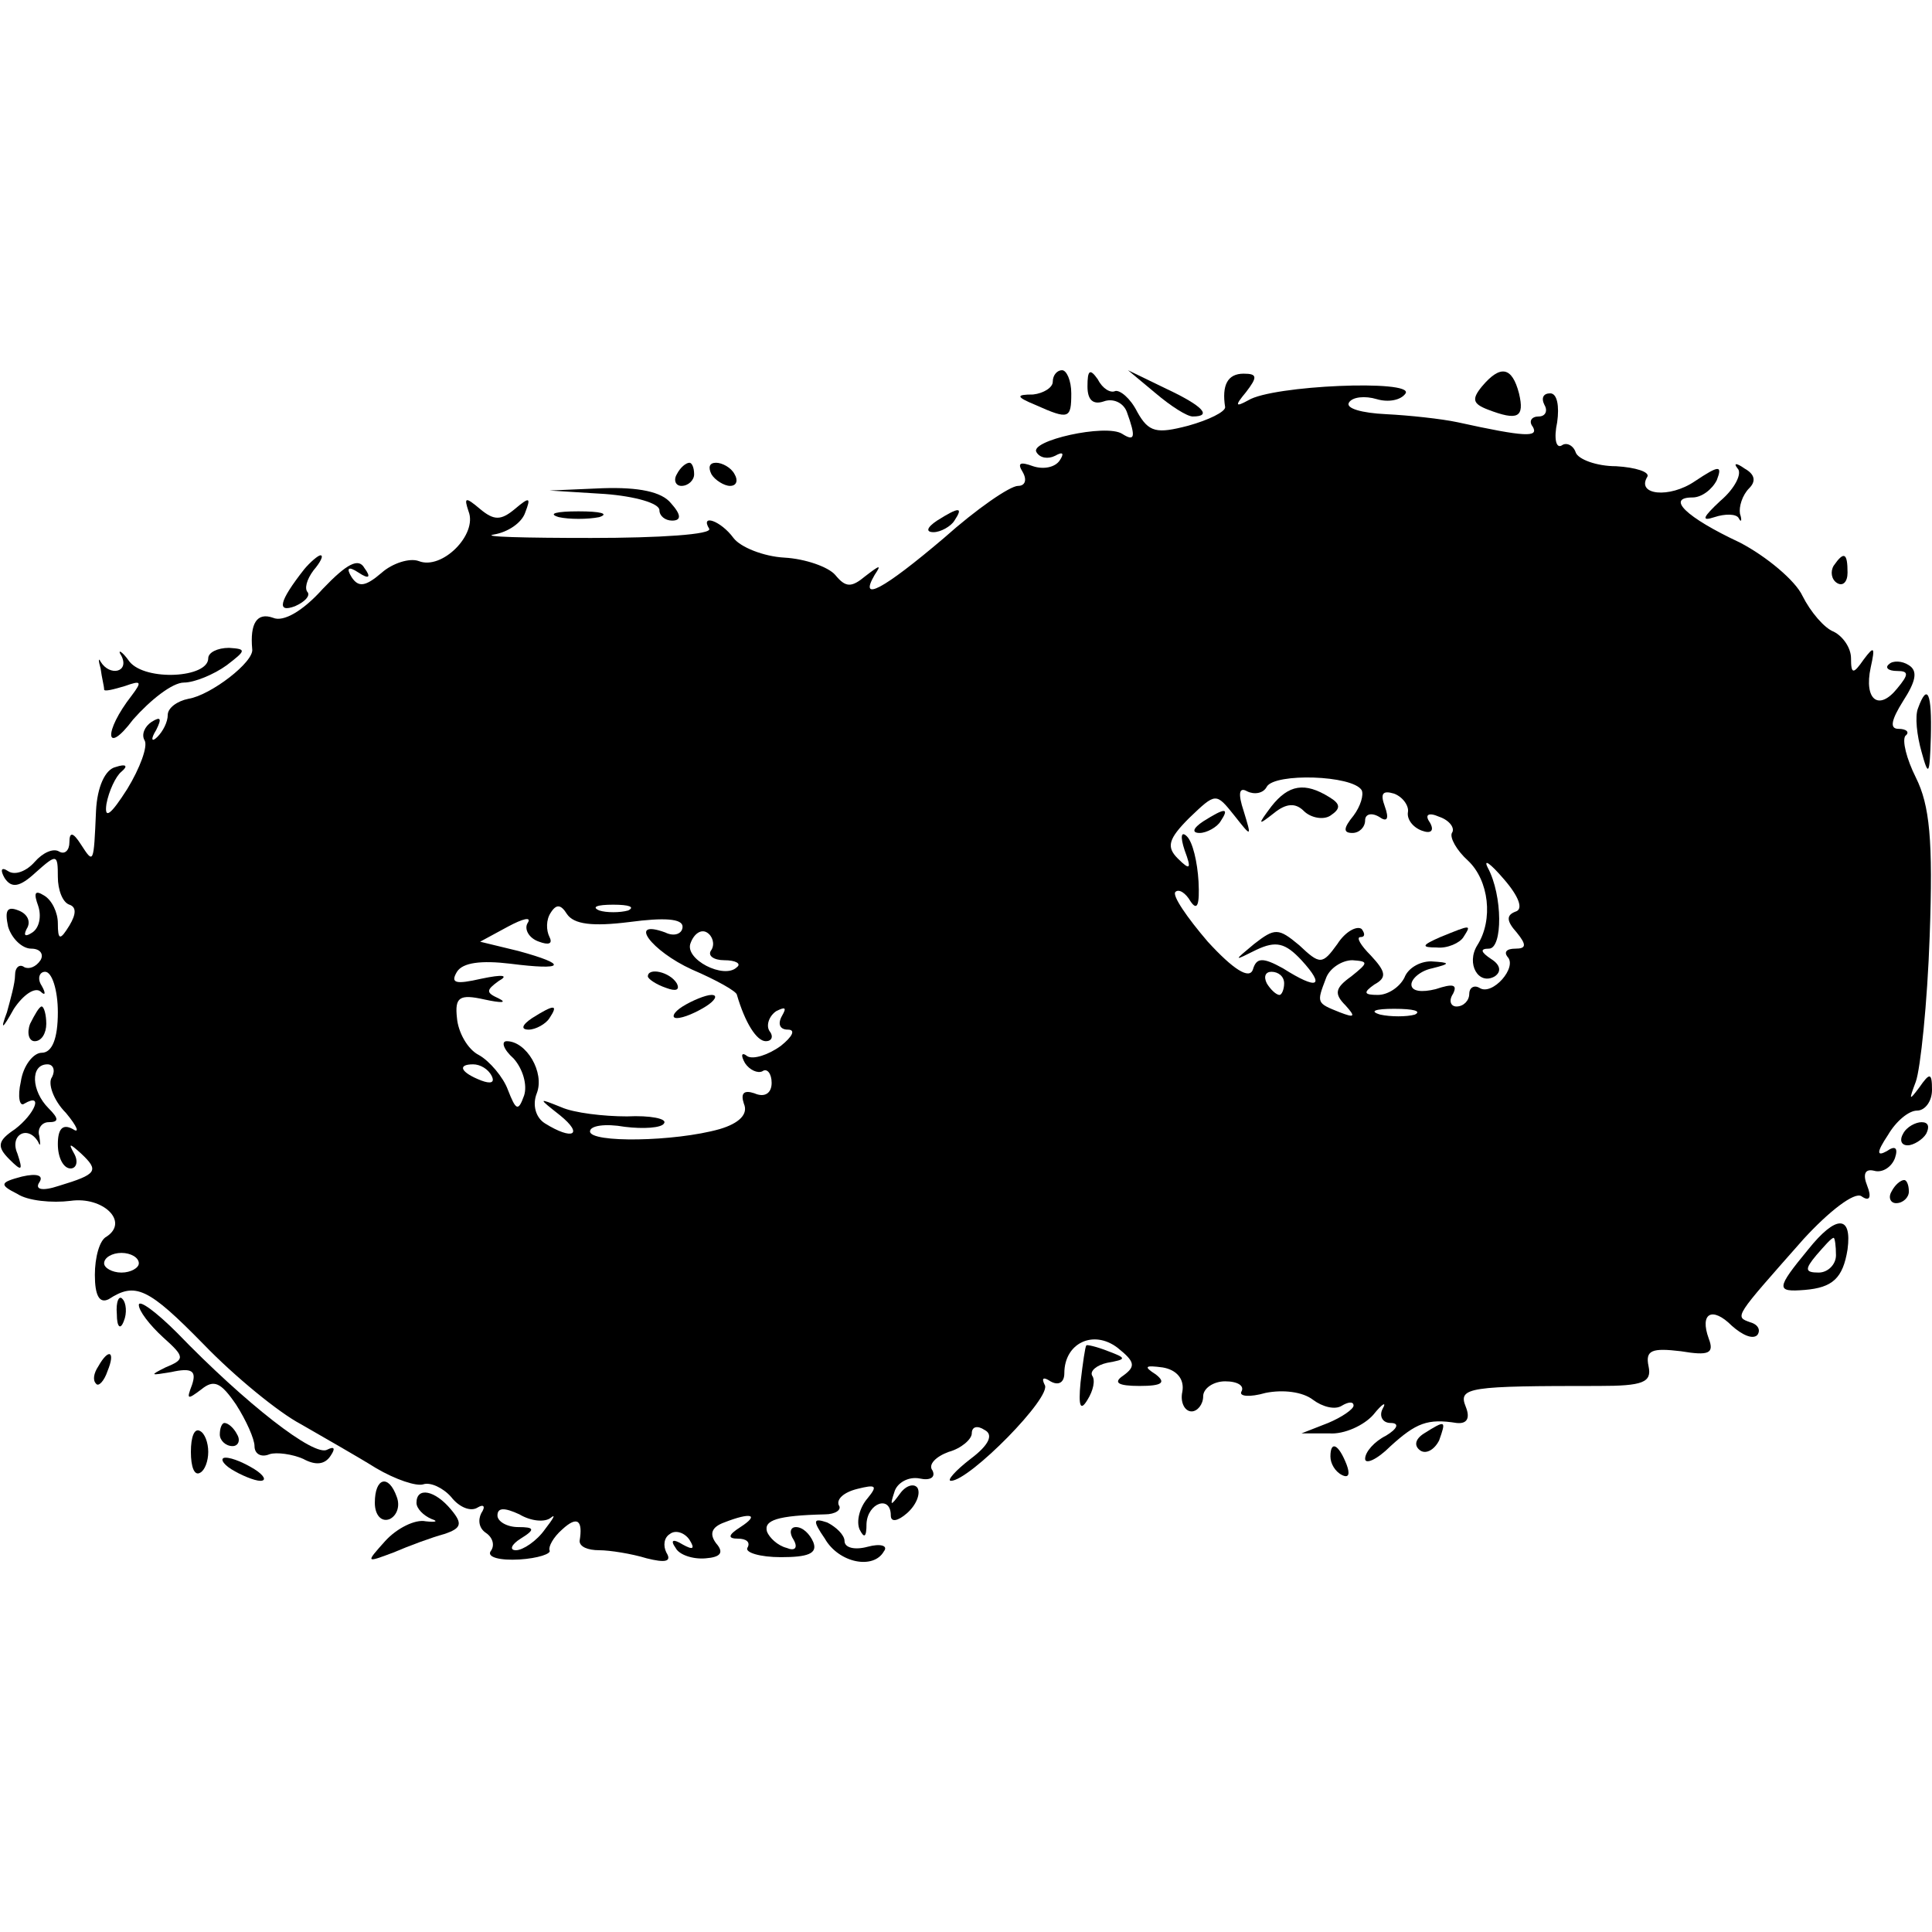
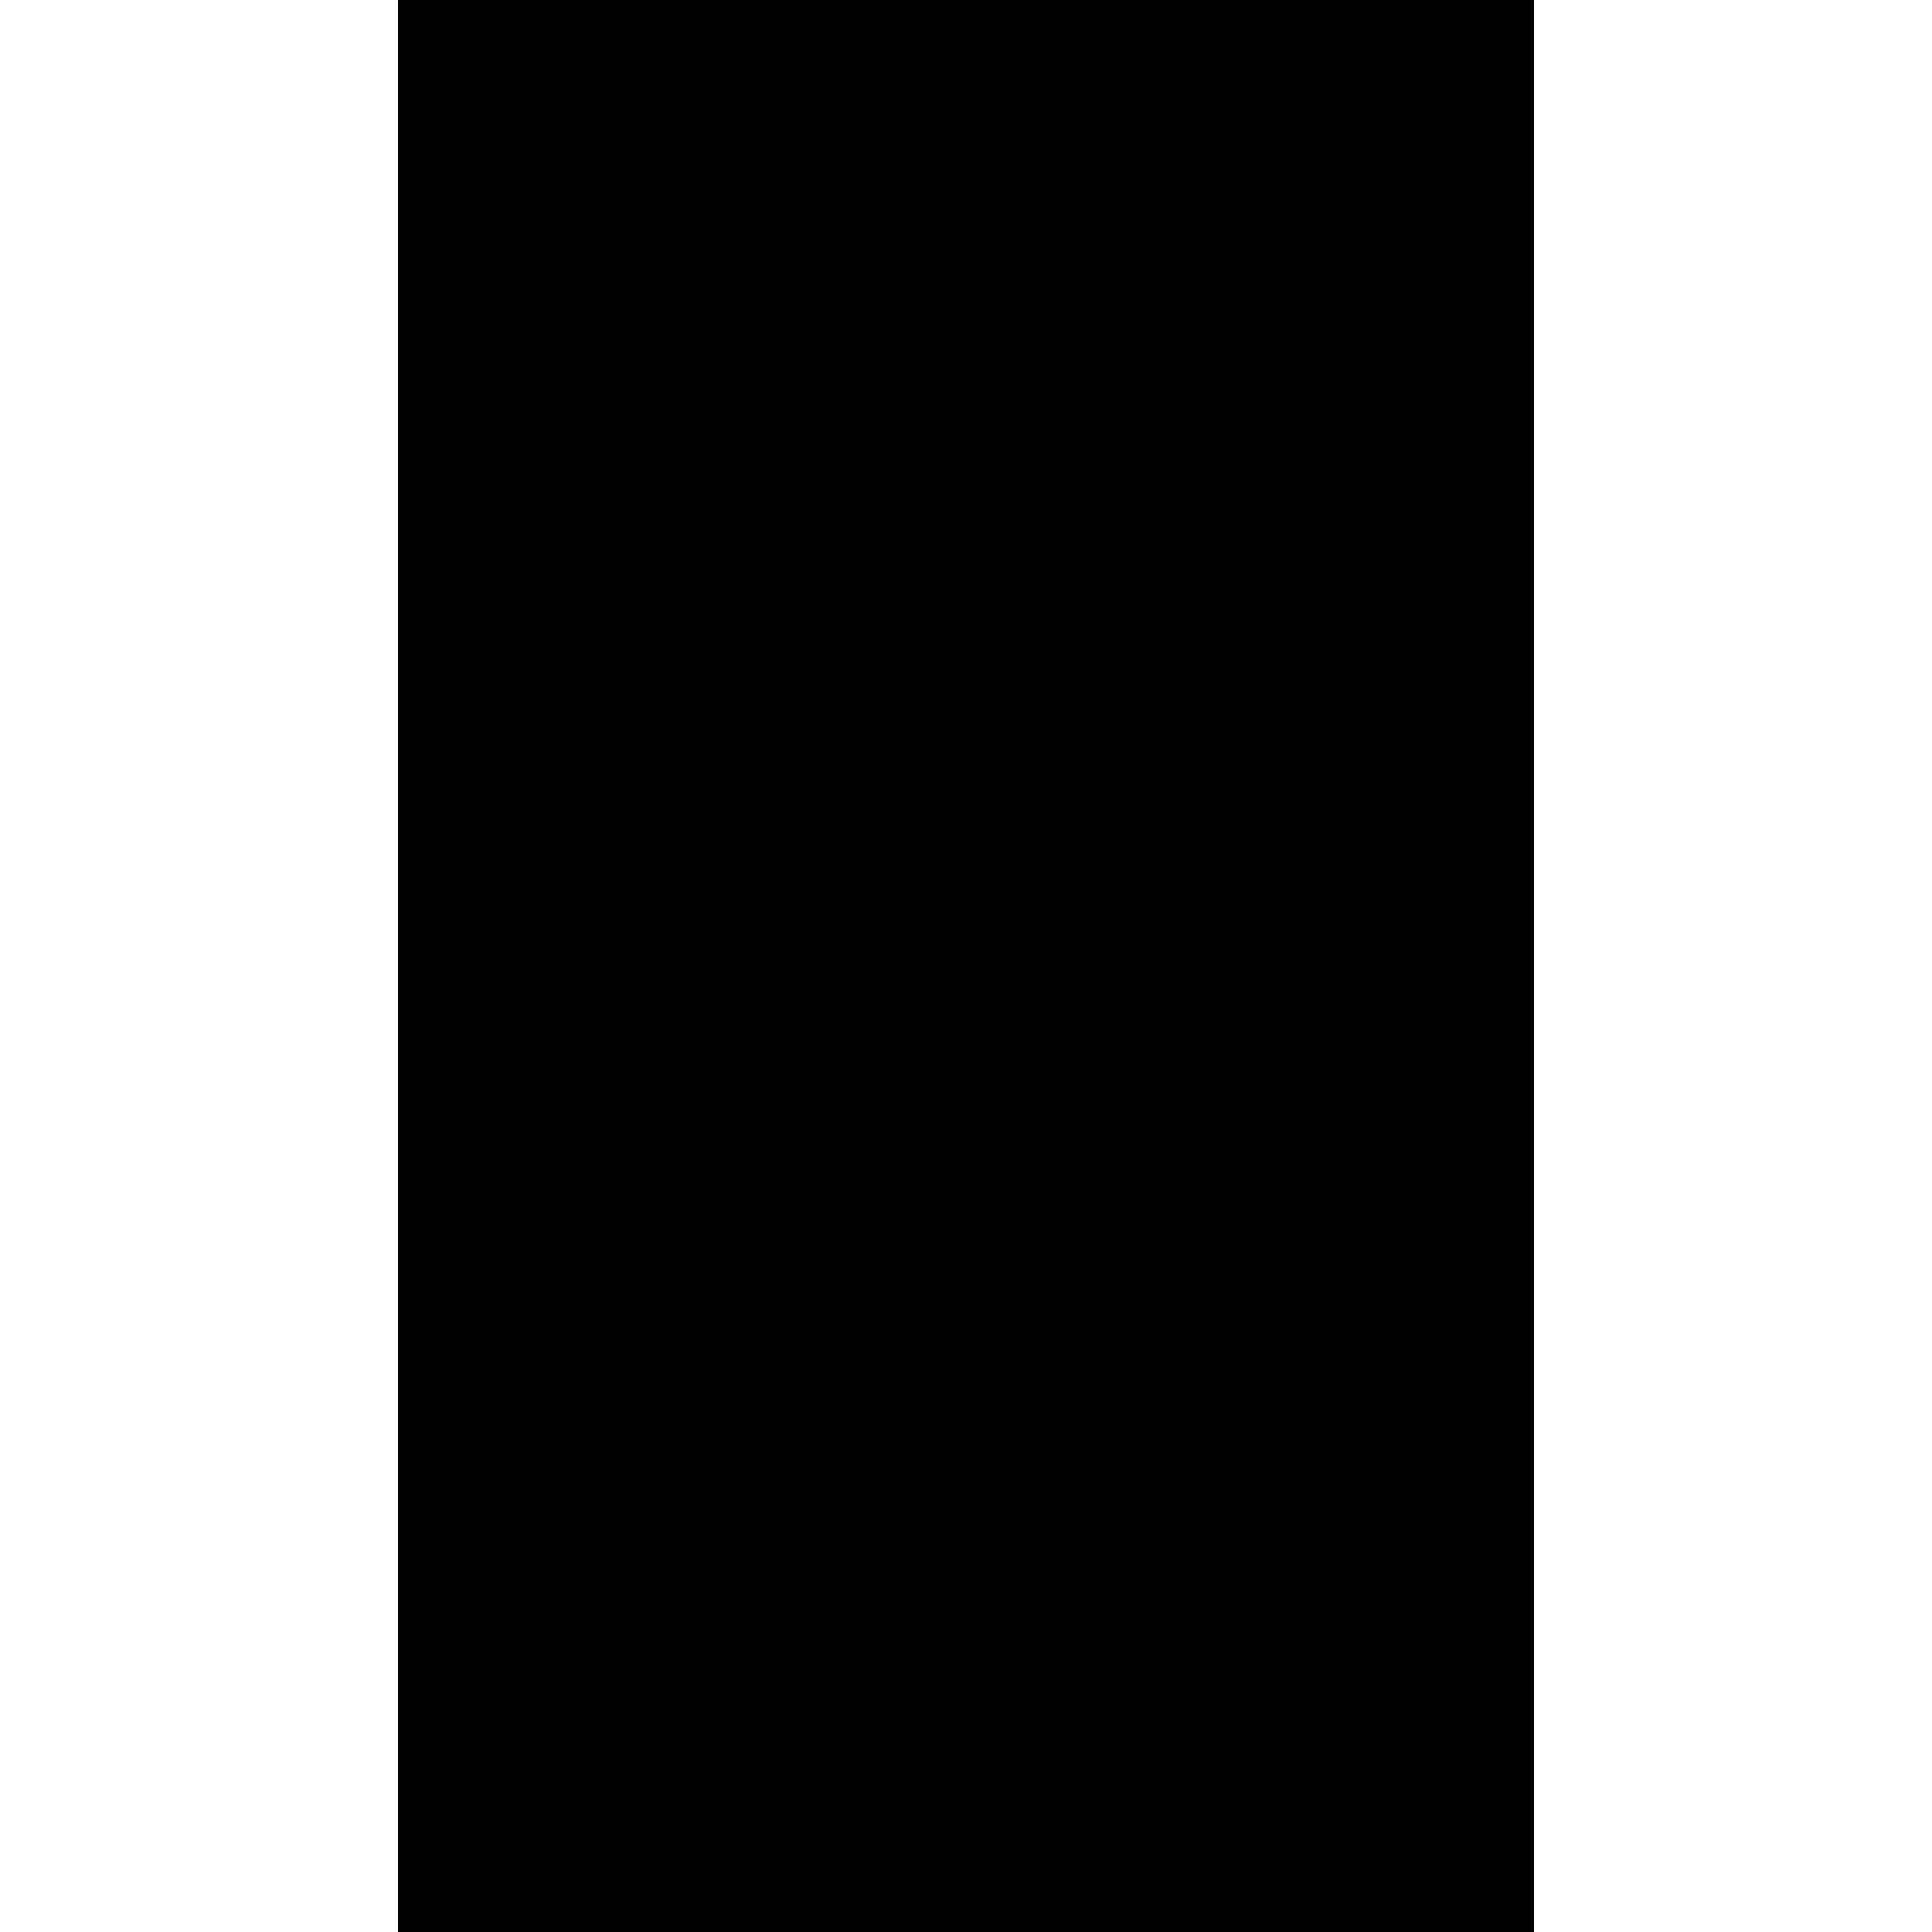
- <svg xmlns="http://www.w3.org/2000/svg" version="1.0" width="167pt" height="167pt" viewBox="0 0 167 167" preserveAspectRatio="xMidYMid meet">
-   <g transform="translate(0,167) scale(0.1,-0.1)" fill="#000000" stroke="none">
-     <path d="M910 1340 c0 -5 -8 -10 -17 -11 -15 0 -15 -2 2 -9 29 -13 31 -12 31 10 0 11 -4 20 -8 20 -4 0 -8 -4 -8 -10z" />
-     <path d="M940 1336 c0 -12 5 -16 14 -13 8 3 17 -1 20 -9 8 -22 7 -26 -4 -19 -14 9 -81 -6 -74 -16 3 -5 10 -6 16 -3 7 4 8 2 4 -4 -4 -6 -14 -8 -23 -5 -11 4 -14 3 -9 -5 4 -7 2 -12 -4 -12 -7 0 -36 -20 -64 -45 -53 -45 -74 -56 -60 -32 6 9 5 9 -8 -1 -12 -10 -17 -10 -26 1 -6 7 -26 14 -44 15 -18 1 -38 9 -44 17 -11 15 -29 21 -21 8 3 -5 -43 -8 -102 -8 -58 0 -96 1 -84 3 12 2 24 10 27 19 5 13 4 14 -9 3 -12 -10 -18 -10 -30 0 -13 11 -14 10 -10 -2 8 -20 -23 -51 -43 -43 -8 3 -23 -2 -32 -10 -14 -12 -20 -13 -26 -4 -5 8 -3 10 6 4 9 -6 11 -4 5 4 -5 9 -15 4 -36 -18 -17 -19 -34 -29 -43 -25 -14 5 -20 -5 -18 -27 2 -11 -36 -40 -55 -43 -10 -2 -18 -8 -18 -14 0 -6 -4 -14 -9 -19 -5 -5 -6 -2 -1 6 5 10 4 12 -4 7 -6 -4 -9 -11 -6 -16 3 -5 -4 -24 -15 -42 -14 -22 -20 -27 -18 -13 2 11 8 24 13 28 6 5 4 7 -5 4 -9 -2 -16 -17 -17 -38 -2 -46 -2 -46 -13 -29 -7 11 -10 11 -10 2 0 -7 -4 -11 -9 -8 -5 3 -14 -1 -21 -9 -7 -8 -17 -12 -23 -8 -6 4 -7 1 -3 -6 6 -9 13 -8 27 5 18 16 19 16 19 -4 0 -11 4 -22 10 -24 6 -2 6 -8 0 -18 -8 -13 -10 -13 -10 2 0 9 -5 20 -12 24 -8 5 -9 2 -5 -9 3 -9 1 -19 -5 -23 -6 -4 -8 -3 -5 3 4 6 1 13 -7 16 -10 4 -12 0 -9 -14 3 -10 12 -19 20 -19 8 0 11 -5 8 -10 -4 -6 -10 -8 -14 -6 -4 3 -8 0 -8 -7 0 -7 -4 -21 -7 -32 -6 -16 -4 -15 6 3 8 12 18 19 23 15 4 -4 5 -2 1 5 -4 6 -2 12 3 12 6 0 11 -16 11 -35 0 -23 -5 -35 -14 -35 -7 0 -16 -11 -18 -25 -3 -13 -1 -22 3 -19 17 10 9 -9 -8 -22 -15 -10 -16 -15 -5 -26 11 -11 12 -10 7 5 -7 16 9 25 18 10 2 -5 2 -2 1 5 -2 6 2 12 8 12 9 0 9 3 0 12 -15 15 -16 38 -1 38 5 0 7 -5 4 -11 -4 -5 1 -20 12 -31 10 -12 12 -18 6 -14 -9 5 -13 0 -13 -13 0 -12 5 -21 11 -21 5 0 7 6 3 13 -5 9 -4 9 6 0 16 -15 14 -18 -19 -28 -15 -5 -21 -3 -17 3 4 6 -2 8 -15 5 -19 -5 -20 -7 -4 -15 9 -6 30 -8 46 -6 28 4 51 -18 31 -31 -6 -3 -10 -18 -10 -33 0 -18 4 -25 12 -21 23 15 34 10 82 -39 27 -28 65 -59 84 -69 19 -11 49 -28 65 -38 17 -10 35 -16 41 -14 6 2 17 -3 24 -11 7 -9 17 -13 23 -9 5 3 7 1 3 -5 -3 -6 -2 -13 4 -17 6 -4 8 -11 4 -16 -3 -5 8 -8 25 -7 16 1 28 5 26 8 -1 3 3 11 11 18 13 12 18 8 15 -10 0 -5 7 -8 17 -8 9 0 28 -3 41 -7 16 -4 22 -3 17 5 -3 6 -2 13 3 16 5 4 13 1 17 -5 5 -8 3 -9 -6 -4 -8 5 -11 4 -6 -3 3 -6 15 -10 26 -9 13 1 16 5 9 13 -6 8 -4 14 7 18 23 9 31 7 14 -4 -11 -7 -11 -10 -2 -10 7 0 11 -3 8 -8 -2 -4 11 -8 29 -8 23 0 32 3 28 13 -3 7 -9 13 -15 13 -5 0 -6 -5 -2 -11 4 -7 1 -10 -6 -7 -8 2 -15 9 -17 14 -3 10 9 14 50 15 9 0 15 4 12 8 -2 5 4 11 16 14 16 4 18 3 9 -8 -7 -8 -10 -20 -7 -27 4 -8 6 -7 6 5 1 18 21 25 21 7 0 -6 6 -5 14 2 8 7 12 17 9 22 -3 4 -10 2 -15 -5 -8 -11 -9 -11 -5 1 2 8 12 14 22 12 9 -2 14 1 11 7 -4 5 3 12 14 16 11 3 20 11 20 16 0 6 5 7 11 3 8 -4 4 -13 -12 -25 -13 -10 -21 -19 -17 -19 16 0 88 73 81 83 -3 6 -1 7 5 3 7 -4 12 -1 12 7 0 26 25 38 46 22 15 -12 16 -16 5 -24 -9 -6 -5 -9 14 -9 20 0 23 3 14 10 -11 7 -9 8 6 6 12 -2 19 -10 17 -21 -2 -9 2 -17 8 -17 5 0 10 6 10 13 0 7 9 13 19 13 11 0 17 -4 14 -9 -2 -4 7 -5 21 -1 15 3 32 1 41 -6 8 -6 19 -9 25 -5 5 3 10 4 10 0 0 -3 -10 -10 -22 -15 l-23 -9 24 0 c13 -1 30 7 38 16 8 10 12 12 8 5 -3 -6 0 -12 7 -12 8 0 6 -5 -4 -11 -10 -5 -18 -14 -18 -20 0 -5 10 -1 22 11 22 20 32 24 57 20 9 -1 12 4 8 14 -7 17 3 18 115 18 38 0 46 3 43 17 -3 14 3 16 28 13 24 -4 29 -2 24 11 -8 22 3 28 20 11 9 -8 18 -12 22 -8 3 4 1 9 -6 11 -14 5 -14 4 46 72 22 24 44 41 50 37 7 -5 9 -1 5 9 -4 10 -2 15 6 13 7 -2 15 3 18 11 3 9 0 11 -7 6 -9 -5 -9 -1 1 14 7 12 18 21 25 21 7 0 13 8 13 18 0 15 -2 15 -11 2 -9 -12 -9 -11 -3 5 4 11 10 68 12 126 3 83 0 113 -12 137 -8 16 -12 32 -9 36 4 3 1 6 -6 6 -8 0 -6 8 4 24 11 17 13 26 5 31 -6 4 -14 4 -17 1 -4 -3 -1 -6 7 -6 10 0 10 -3 0 -15 -16 -20 -29 -10 -23 18 4 18 3 19 -6 7 -9 -13 -11 -13 -11 1 0 9 -7 19 -15 23 -8 3 -20 17 -27 31 -6 13 -31 34 -54 46 -47 22 -64 39 -41 39 8 0 17 7 21 15 5 13 2 13 -19 -1 -22 -15 -51 -12 -41 4 2 4 -10 8 -27 9 -17 0 -33 6 -35 12 -2 6 -8 9 -12 6 -5 -3 -7 6 -4 20 2 14 0 25 -6 25 -6 0 -8 -4 -5 -10 3 -5 1 -10 -5 -10 -6 0 -9 -4 -5 -9 5 -9 -6 -9 -65 4 -14 3 -42 6 -62 7 -21 1 -35 5 -32 10 3 5 14 6 24 3 10 -3 21 -1 25 5 7 12 -115 7 -136 -6 -11 -6 -12 -5 -2 7 10 13 10 16 -2 16 -14 0 -19 -10 -16 -29 0 -4 -14 -11 -32 -16 -27 -7 -34 -6 -44 12 -6 12 -15 19 -19 18 -4 -2 -11 2 -15 10 -7 10 -9 8 -9 -6z m237 -349 c2 -4 -1 -14 -7 -22 -9 -11 -9 -15 -1 -15 6 0 11 5 11 11 0 5 5 7 12 3 7 -5 9 -2 5 9 -4 11 -2 14 8 11 8 -3 13 -11 12 -16 -1 -6 4 -13 12 -16 8 -3 11 0 7 7 -5 7 -1 9 8 5 9 -3 14 -10 11 -14 -2 -4 4 -15 14 -24 18 -17 22 -51 8 -73 -10 -16 1 -35 15 -27 6 4 5 10 -3 15 -9 6 -10 9 -2 9 12 0 12 46 -1 70 -4 8 2 4 14 -10 13 -15 17 -26 10 -28 -8 -3 -8 -8 1 -18 9 -11 8 -14 -1 -14 -8 0 -10 -3 -7 -7 9 -9 -13 -34 -24 -27 -5 3 -9 0 -9 -5 0 -6 -5 -11 -11 -11 -5 0 -7 5 -3 11 4 8 0 9 -15 4 -12 -3 -21 -2 -21 4 0 5 8 12 18 14 16 4 16 5 -1 6 -10 0 -20 -6 -23 -14 -4 -8 -14 -15 -23 -15 -12 0 -13 2 -3 9 11 6 10 11 -3 25 -9 9 -13 16 -9 16 4 0 4 3 1 7 -4 3 -14 -2 -21 -13 -13 -18 -15 -18 -33 -1 -18 15 -21 15 -39 1 -18 -15 -18 -15 2 -5 17 8 25 6 39 -9 21 -23 14 -26 -16 -7 -18 10 -23 9 -26 -1 -3 -9 -17 0 -39 24 -18 21 -31 40 -28 43 3 3 9 -1 13 -8 6 -9 8 -3 7 17 -1 17 -5 34 -10 39 -5 5 -6 0 -2 -12 6 -16 5 -18 -6 -7 -10 10 -8 17 10 35 23 22 23 22 39 2 15 -19 15 -19 8 4 -5 15 -4 21 3 17 6 -3 14 -2 17 4 7 12 74 10 82 -3z m-633 -114 c30 4 46 3 46 -4 0 -6 -7 -9 -15 -5 -33 12 -12 -16 23 -32 21 -9 39 -19 39 -22 7 -24 17 -40 25 -40 5 0 7 4 3 9 -3 5 0 13 6 17 8 4 9 3 5 -4 -4 -7 -2 -12 5 -12 7 0 4 -6 -6 -14 -11 -8 -24 -12 -29 -9 -5 4 -6 1 -2 -6 4 -6 11 -9 15 -7 4 3 8 -2 8 -10 0 -9 -6 -13 -15 -9 -9 3 -12 0 -9 -9 4 -9 -4 -17 -21 -22 -39 -11 -112 -12 -112 -2 0 5 13 7 30 4 16 -2 32 -1 34 3 3 4 -12 7 -32 6 -20 0 -46 3 -57 8 -20 8 -20 8 -1 -7 21 -17 11 -22 -13 -7 -8 5 -11 16 -7 26 7 18 -9 45 -26 45 -5 0 -3 -7 6 -15 8 -9 12 -23 9 -32 -5 -14 -7 -13 -14 5 -4 11 -16 25 -25 30 -10 5 -18 20 -19 32 -2 18 2 21 24 16 14 -3 20 -3 12 1 -11 5 -11 7 0 15 9 5 4 6 -15 2 -22 -5 -27 -4 -21 6 5 8 21 10 46 7 47 -6 51 -1 7 11 l-33 8 24 13 c13 7 21 9 17 3 -3 -5 1 -13 10 -16 8 -3 12 -2 9 4 -3 6 -3 15 1 21 5 8 9 7 14 -1 6 -9 22 -11 54 -7z m-1 10 c-7 -2 -19 -2 -25 0 -7 3 -2 5 12 5 14 0 19 -2 13 -5z m72 -34 c-4 -5 2 -9 11 -9 10 0 15 -3 11 -6 -11 -11 -46 7 -40 21 3 8 9 12 14 9 5 -3 7 -10 4 -15z m553 -23 c-14 -10 -15 -15 -5 -25 9 -10 8 -11 -5 -6 -20 8 -20 8 -12 29 3 9 14 16 23 16 14 -1 14 -2 -1 -14z m-58 -6 c0 -5 -2 -10 -4 -10 -3 0 -8 5 -11 10 -3 6 -1 10 4 10 6 0 11 -4 11 -10z m113 -27 c-7 -2 -21 -2 -30 0 -10 3 -4 5 12 5 17 0 24 -2 18 -5z m-798 -53 c3 -6 -1 -7 -9 -4 -18 7 -21 14 -7 14 6 0 13 -4 16 -10z m-305 -162 c0 -4 -7 -8 -15 -8 -8 0 -15 4 -15 8 0 5 7 9 15 9 8 0 15 -4 15 -9z m356 -220 c5 4 2 -1 -5 -10 -7 -10 -19 -18 -25 -18 -6 0 -4 5 4 10 13 8 12 10 -2 10 -10 0 -18 5 -18 10 0 7 6 7 19 1 10 -6 22 -7 27 -3z" />
-     <path d="M1099 973 c-12 -16 -12 -17 2 -6 11 9 19 9 26 2 6 -6 17 -8 23 -4 9 6 9 10 -1 16 -21 13 -35 11 -50 -8z" />
-     <path d="M1040 960 c-9 -6 -10 -10 -3 -10 6 0 15 5 18 10 8 12 4 12 -15 0z" />
-     <path d="M1245 860 c-16 -7 -17 -9 -3 -9 9 -1 20 4 23 9 7 11 7 11 -20 0z" />
-     <path d="M560 826 c0 -2 7 -7 16 -10 8 -3 12 -2 9 4 -6 10 -25 14 -25 6z" />
-     <path d="M590 800 c-8 -5 -10 -10 -5 -10 6 0 17 5 25 10 8 5 11 10 5 10 -5 0 -17 -5 -25 -10z" />
-     <path d="M460 790 c-9 -6 -10 -10 -3 -10 6 0 15 5 18 10 8 12 4 12 -15 0z" />
-     <path d="M999 1330 c13 -11 27 -20 32 -20 17 0 9 9 -23 24 l-33 16 24 -20z" />
-     <path d="M1281 1336 c-9 -11 -8 -15 5 -20 26 -10 32 -7 27 14 -6 23 -16 25 -32 6z" />
-     <path d="M585 1260 c-3 -5 -1 -10 4 -10 6 0 11 5 11 10 0 6 -2 10 -4 10 -3 0 -8 -4 -11 -10z" />
-     <path d="M615 1260 c3 -5 11 -10 16 -10 6 0 7 5 4 10 -3 6 -11 10 -16 10 -6 0 -7 -4 -4 -10z" />
-     <path d="M1502 1265 c4 -4 -2 -17 -15 -28 -15 -14 -17 -18 -5 -14 9 3 19 3 21 -1 2 -4 3 -2 1 4 -1 6 2 16 8 22 6 6 5 12 -4 17 -7 5 -10 5 -6 0z" />
-     <path d="M523 1243 c26 -2 47 -8 47 -14 0 -5 5 -9 11 -9 8 0 8 5 -1 15 -8 10 -28 14 -59 13 l-46 -2 48 -3z" />
-     <path d="M483 1223 c9 -2 25 -2 35 0 9 3 1 5 -18 5 -19 0 -27 -2 -17 -5z" />
-     <path d="M810 1220 c-9 -6 -10 -10 -3 -10 6 0 15 5 18 10 8 12 4 12 -15 0z" />
-     <path d="M263 1178 c-22 -28 -24 -38 -8 -32 9 4 13 9 11 12 -3 3 -1 11 5 19 6 7 9 13 6 13 -2 0 -9 -6 -14 -12z" />
-     <path d="M1585 1181 c-3 -5 -2 -12 3 -15 5 -3 9 1 9 9 0 17 -3 19 -12 6z" />
-     <path d="M87 1092 c1 -8 3 -15 3 -18 0 -2 8 0 18 3 14 5 15 4 6 -8 -25 -32 -23 -53 1 -21 15 17 34 32 44 32 9 0 26 7 37 15 17 13 17 14 2 15 -10 0 -18 -4 -18 -9 0 -17 -54 -20 -68 -3 -7 10 -11 11 -7 5 7 -14 -10 -18 -18 -5 -2 4 -2 1 0 -6z" />
-     <path d="M1658 1058 c-3 -7 -1 -24 3 -38 6 -22 7 -20 8 13 1 38 -3 47 -11 25z" />
-     <path d="M26 785 c-3 -8 -1 -15 4 -15 6 0 10 7 10 15 0 8 -2 15 -4 15 -2 0 -6 -7 -10 -15z" />
-     <path d="M1645 690 c-3 -5 -2 -10 4 -10 5 0 13 5 16 10 3 6 2 10 -4 10 -5 0 -13 -4 -16 -10z" />
-     <path d="M1635 640 c-3 -5 -1 -10 4 -10 6 0 11 5 11 10 0 6 -2 10 -4 10 -3 0 -8 -4 -11 -10z" />
-     <path d="M1563 590 c-28 -34 -28 -37 -3 -35 24 2 33 10 37 35 4 30 -10 30 -34 0z m24 -5 c0 -8 -7 -15 -15 -15 -12 0 -12 3 -2 15 7 8 13 15 15 15 1 0 2 -7 2 -15z" />
-     <path d="M101 534 c0 -11 3 -14 6 -6 3 7 2 16 -1 19 -3 4 -6 -2 -5 -13z" />
-     <path d="M120 542 c0 -5 9 -17 21 -28 19 -17 19 -19 2 -26 -14 -7 -13 -7 5 -4 18 4 22 1 18 -11 -5 -13 -4 -13 8 -4 11 9 17 6 30 -13 9 -14 16 -30 16 -36 0 -7 6 -10 13 -7 6 2 20 0 29 -4 11 -6 19 -5 24 3 4 6 3 8 -3 5 -11 -7 -71 40 -130 101 -18 18 -33 29 -33 24z" />
-     <path d="M939 507 c-1 -1 -3 -15 -5 -32 -2 -21 0 -25 6 -15 5 8 7 17 4 21 -2 4 4 9 13 11 17 3 17 4 1 10 -10 4 -19 6 -19 5z" />
-     <path d="M85 489 c-4 -6 -5 -12 -2 -15 2 -3 7 2 10 11 7 17 1 20 -8 4z" />
-     <path d="M165 415 c0 -13 3 -21 8 -18 4 2 7 10 7 18 0 8 -3 16 -7 18 -5 3 -8 -5 -8 -18z" />
-     <path d="M190 430 c0 -5 5 -10 11 -10 5 0 7 5 4 10 -3 6 -8 10 -11 10 -2 0 -4 -4 -4 -10z" />
-     <path d="M1231 431 c-8 -5 -9 -11 -3 -15 5 -3 12 1 16 9 6 17 6 18 -13 6z" />
-     <path d="M1150 411 c0 -6 4 -13 10 -16 6 -3 7 1 4 9 -7 18 -14 21 -14 7z" />
-     <path d="M200 400 c8 -5 20 -10 25 -10 6 0 3 5 -5 10 -8 5 -19 10 -25 10 -5 0 -3 -5 5 -10z" />
-     <path d="M324 371 c0 -11 6 -17 13 -14 6 3 9 11 6 19 -7 20 -19 17 -19 -5z" />
-     <path d="M360 371 c0 -5 6 -11 13 -14 6 -2 4 -3 -5 -2 -9 2 -25 -6 -35 -17 -17 -19 -17 -19 7 -10 14 6 33 13 44 16 15 5 16 9 6 21 -14 17 -30 20 -30 6z" />
-     <path d="M713 340 c12 -21 42 -27 51 -11 4 5 -3 7 -14 4 -11 -3 -20 -1 -20 5 0 5 -7 12 -15 16 -12 4 -13 2 -2 -14z" />
+ <svg xmlns="http://www.w3.org/2000/svg" version="1.0" width="500pt" height="500pt" viewBox="0 0 500 500" preserveAspectRatio="xMidYMid meet">
+   <g transform="translate(0,500) scale(0.1,-0.1)" fill="#000000" stroke="none">
+     <path d="M1030 2500 l0 -2500 1470 0 1470 0 0 2500 0 2500 -1470 0 -1470 0 0 -2500z" />
  </g>
</svg>
